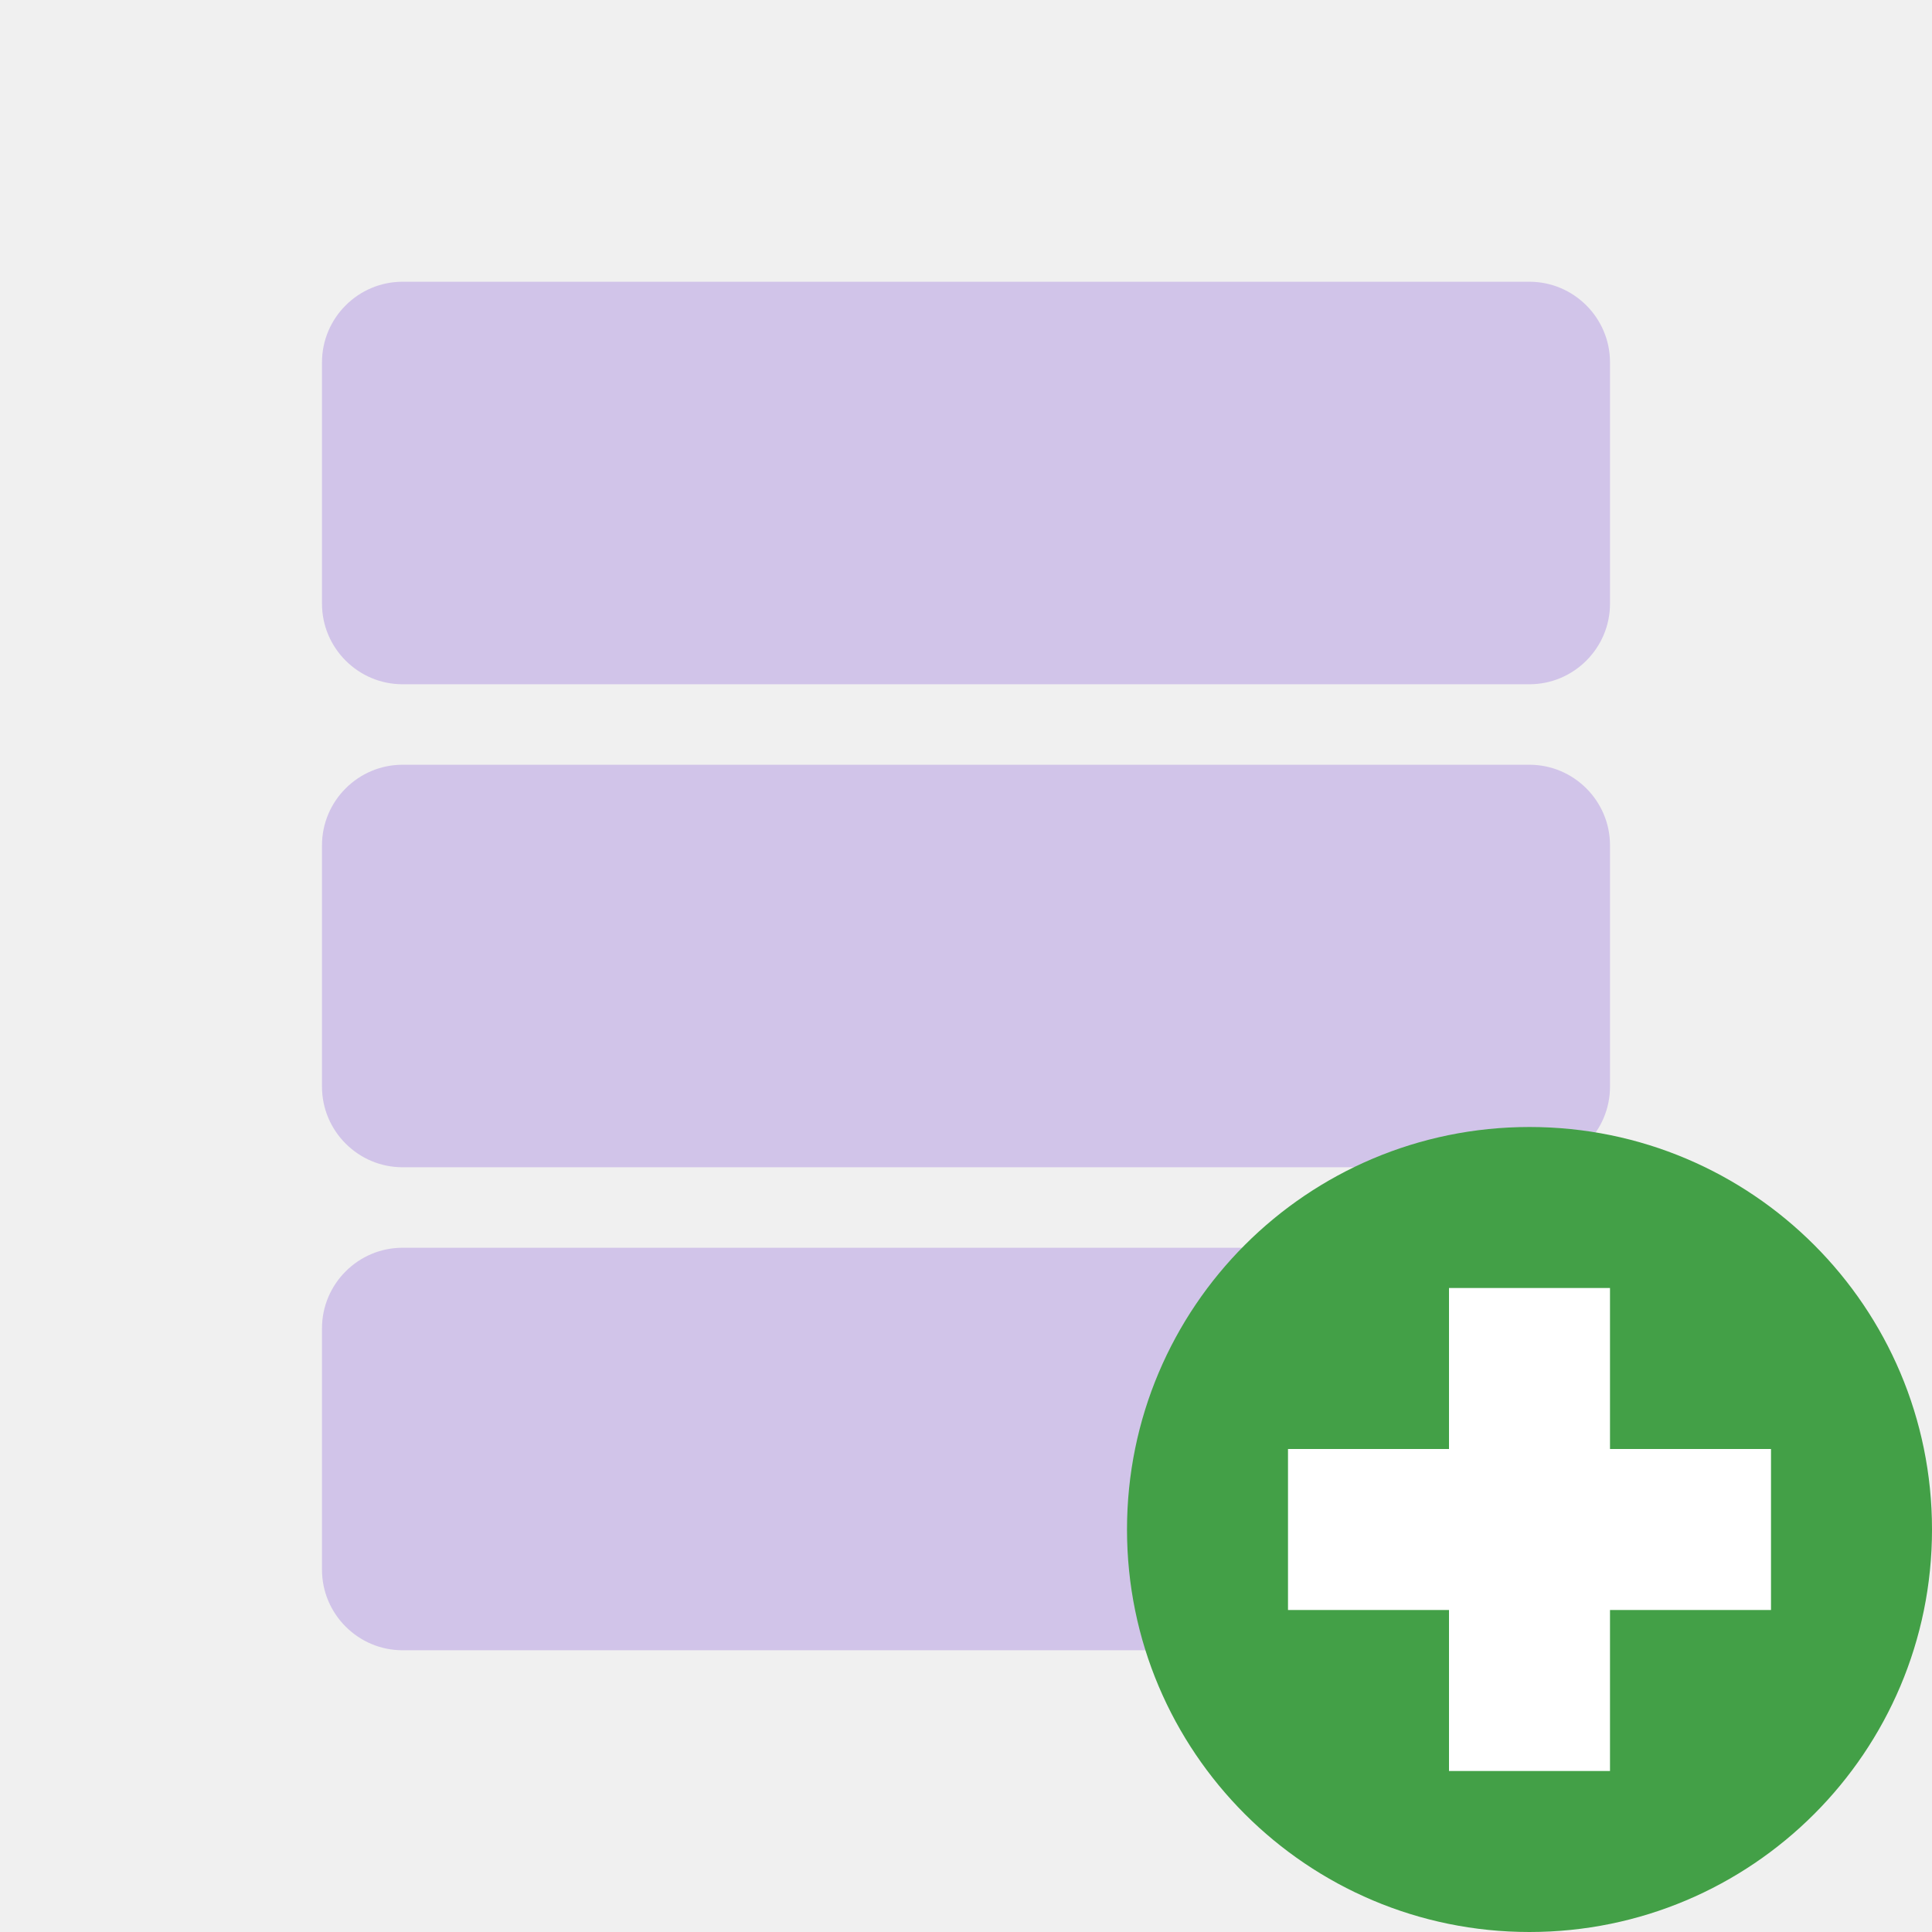
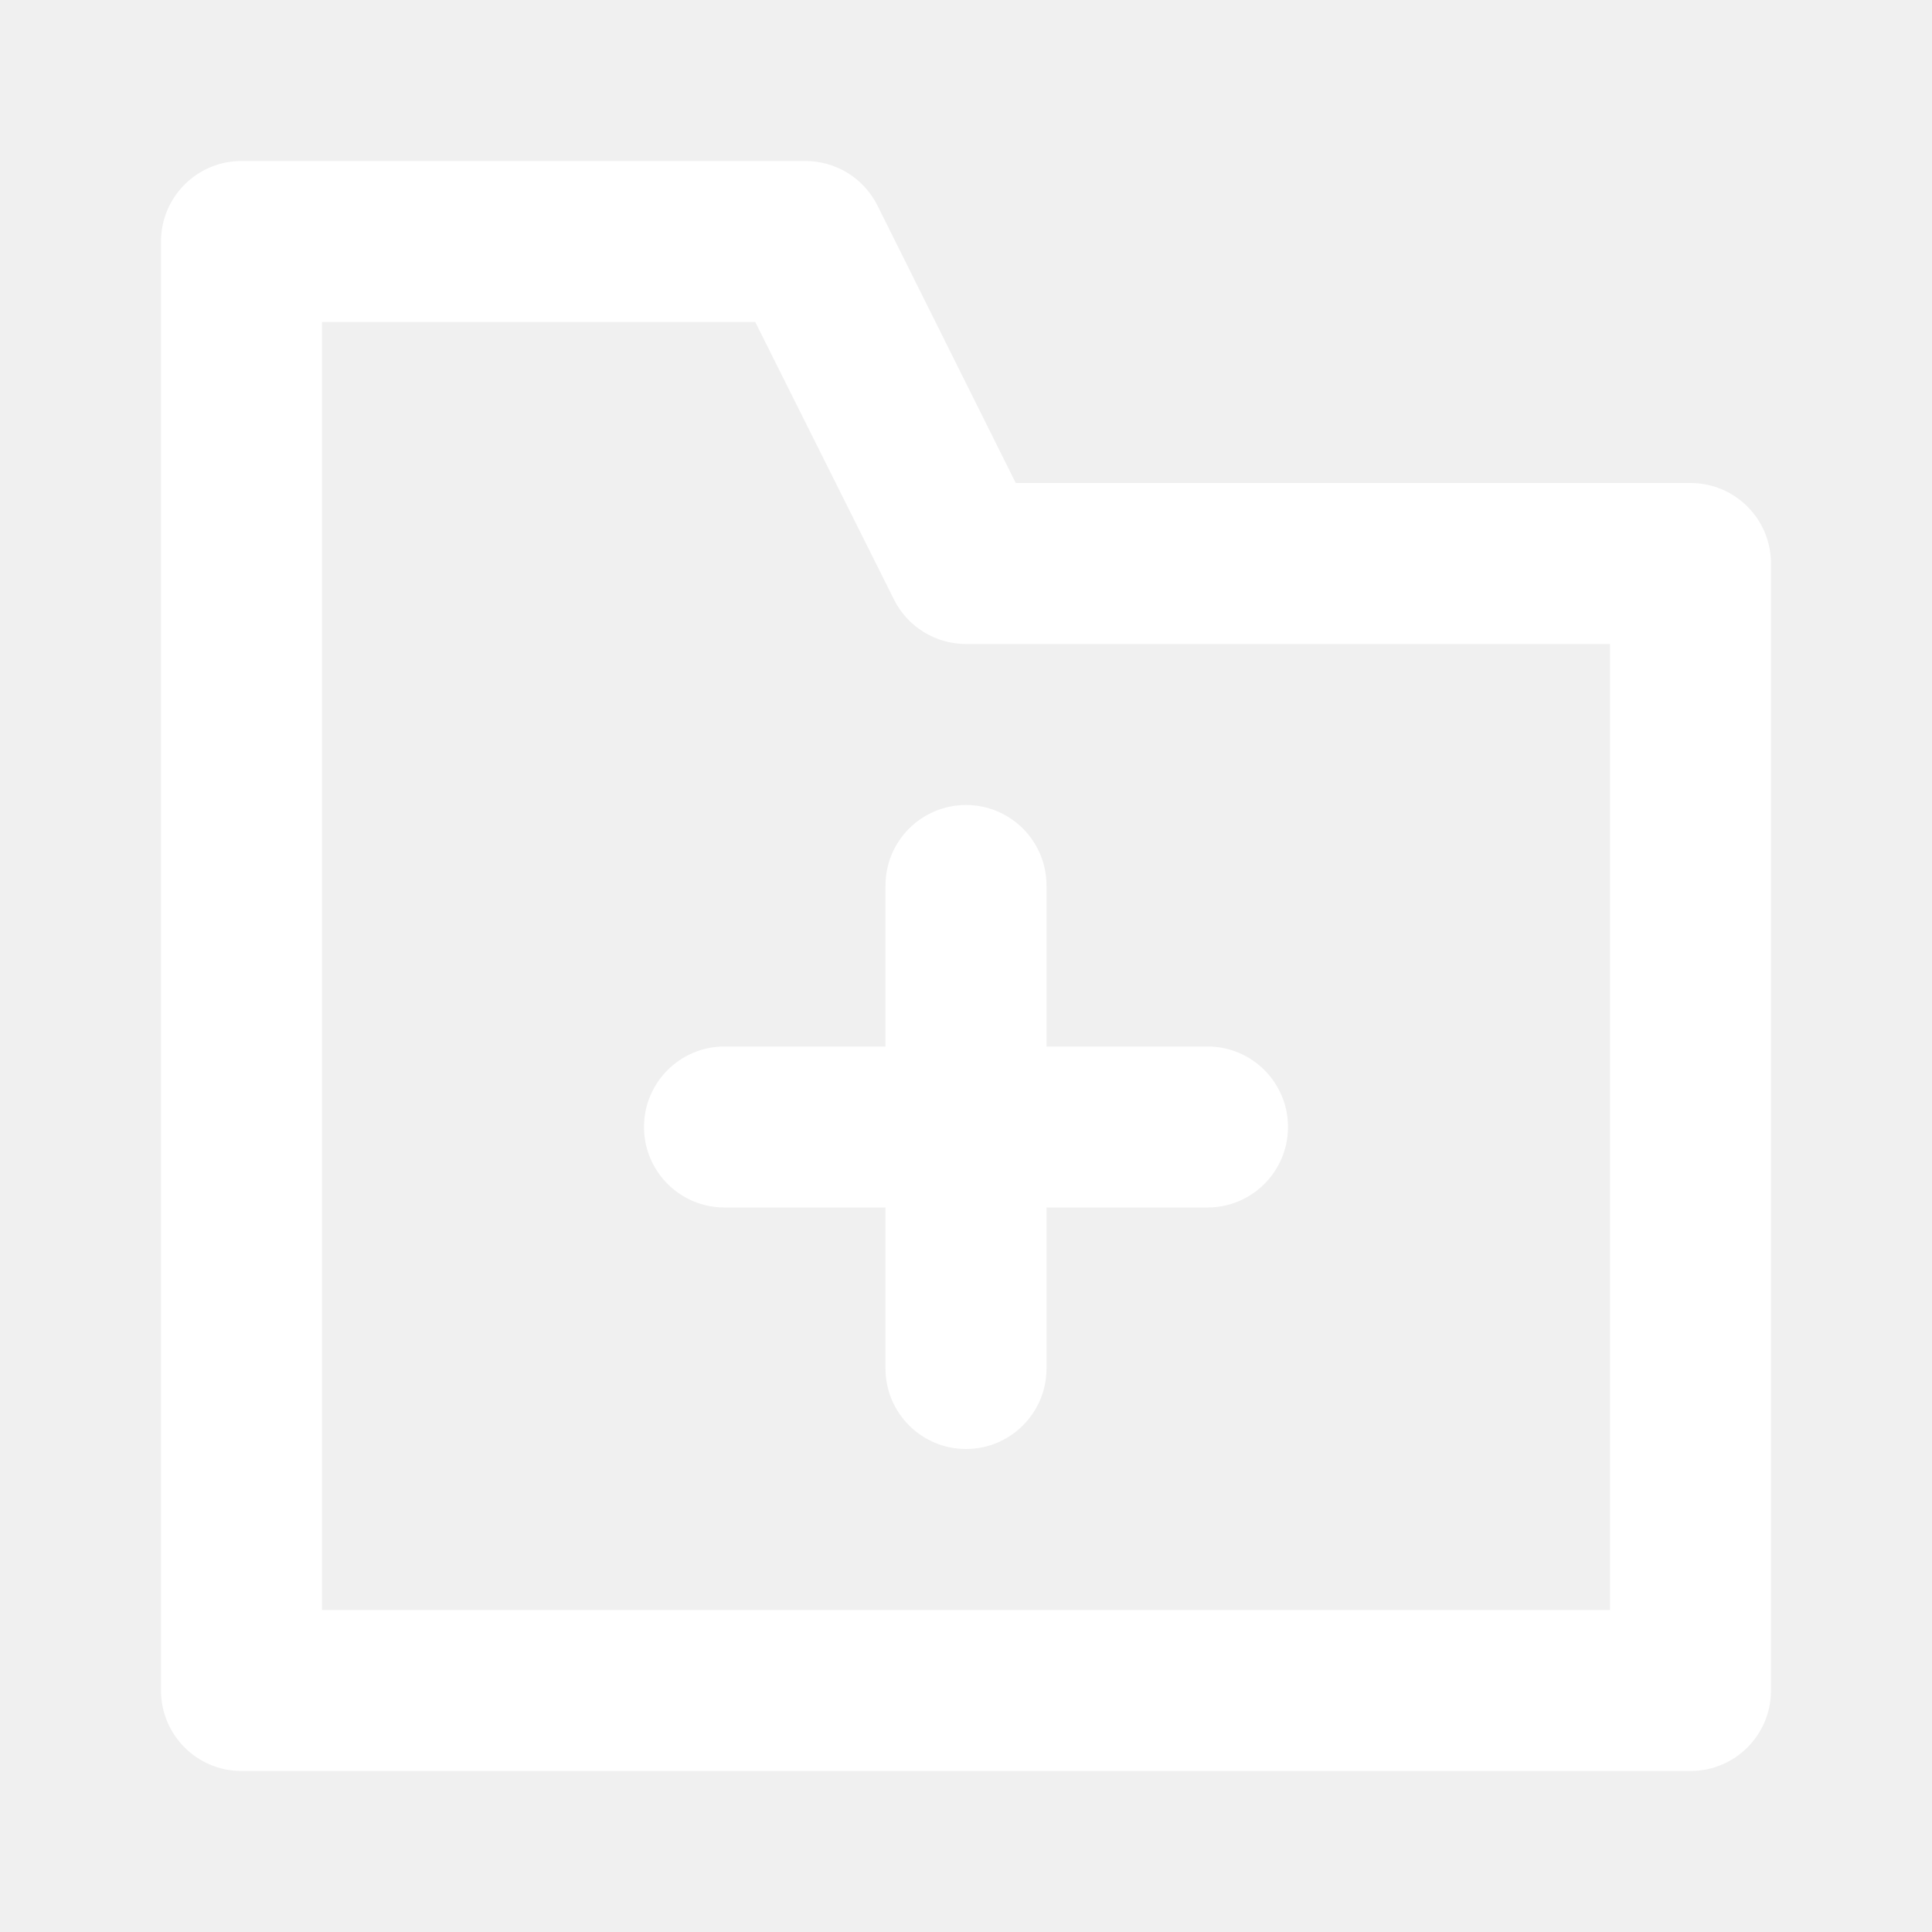
- <svg xmlns="http://www.w3.org/2000/svg" width="800px" height="800px" viewBox="0 0 1024 1024" class="icon" version="1.1">
-   <path d="M810.667 149.333H213.333c-23.467 0-42.667 19.2-42.667 42.667v128c0 23.467 19.2 42.667 42.667 42.667h597.333c23.467 0 42.667-19.2 42.667-42.667V192c0-23.467-19.2-42.667-42.667-42.667zM810.667 405.333H213.333c-23.467 0-42.667 19.2-42.667 42.667v128c0 23.467 19.2 42.667 42.667 42.667h597.333c23.467 0 42.667-19.2 42.667-42.667v-128c0-23.467-19.2-42.667-42.667-42.667zM810.667 661.333H213.333c-23.467 0-42.667 19.2-42.667 42.667v128c0 23.467 19.2 42.667 42.667 42.667h597.333c23.467 0 42.667-19.2 42.667-42.667v-128c0-23.467-19.2-42.667-42.667-42.667z" fill="#D1C4E9" />
-   <path d="M810.667 810.667m-213.333 0a213.333 213.333 0 1 0 426.667 0 213.333 213.333 0 1 0-426.667 0Z" fill="#43A047" />
-   <path d="M768 682.667h85.333v256h-85.333z" fill="#FFFFFF" />
-   <path d="M682.667 768h256v85.333H682.667z" fill="#FFFFFF" />
+ <svg xmlns="http://www.w3.org/2000/svg" fill="#ffffff" width="800px" height="800px" viewBox="0 0 24 24">
+   <path d="M21,6H12.618L10.9,2.553A1,1,0,0,0,10,2H3A1,1,0,0,0,2,3V21a1,1,0,0,0,1,1H21a1,1,0,0,0,1-1V7A1,1,0,0,0,21,6ZM20,20H4V4H9.382l1.723,3.447A1,1,0,0,0,12,8h8ZM12,10a1,1,0,0,1,1,1v2h2a1,1,0,0,1,0,2H13v2a1,1,0,0,1-2,0V15H9a1,1,0,0,1,0-2h2V11A1,1,0,0,1,12,10Z" />
</svg>
